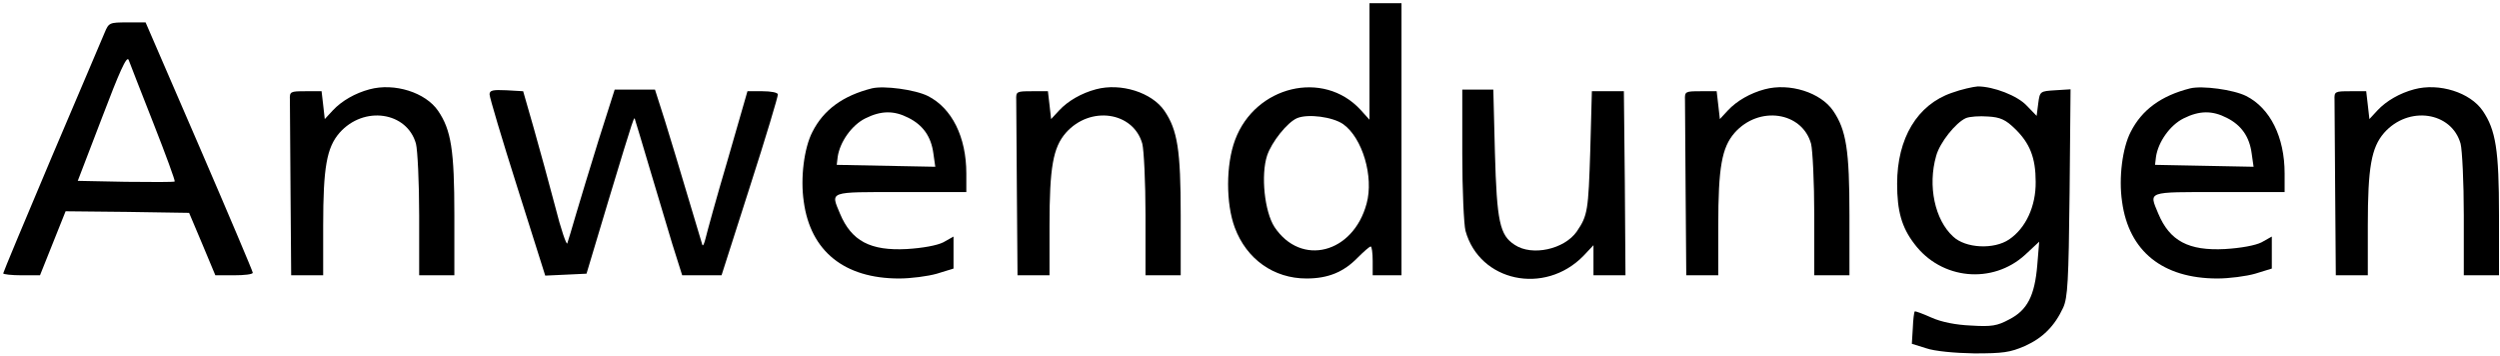
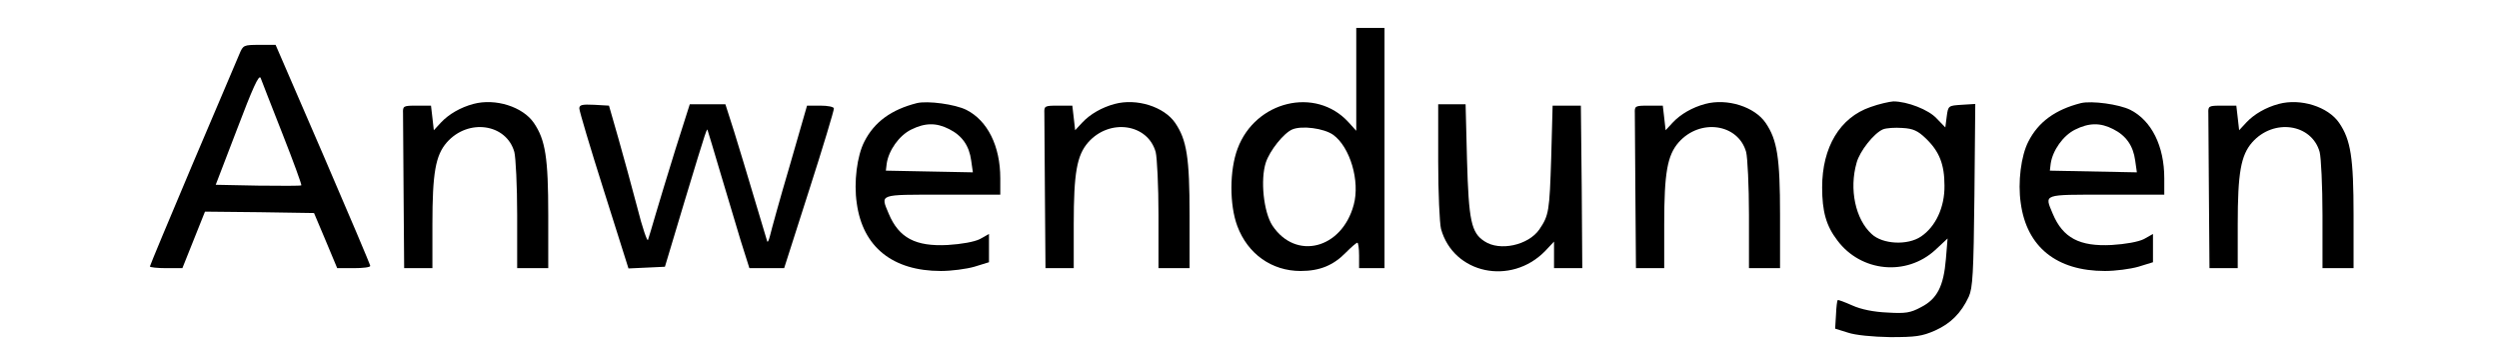
- <svg xmlns="http://www.w3.org/2000/svg" version="1.0" width="781pt" height="111pt" viewBox="0 0 781 111" preserveAspectRatio="xMidYMid meet">
-   <g transform="translate(0,111) scale(0.1,-0.1)" fill="#000000" stroke="none">
+ <svg xmlns="http://www.w3.org/2000/svg" version="1.0" width="781pt" height="111pt" viewBox="0 0 797.519 125.714" preserveAspectRatio="xMidYMid meet">
+   <g transform="matrix(0.1, 0, 0, -0.1, 8.548072, 119.8788)" fill="#000000" stroke="none">
    <path d="M4280 918 l0 -182 -28 31 c-116 126 -329 75 -392 -94 -29 -77 -29 -199 -1 -274 37 -99 122 -159 224 -159 68 0 116 20 160 65 19 19 37 35 41 35 3 0 6 -20 6 -45 l0 -45 45 0 45 0 0 425 0 425 -50 0 -50 0 0 -182z m-82 -196 c60 -43 96 -164 73 -248 -42 -156 -205 -198 -288 -73 -31 48 -43 162 -23 223 14 42 63 104 94 117 34 14 111 4 144 -19z" />
    <path d="M327 1008 c-8 -18 -82 -194 -166 -390 -83 -196 -151 -359 -151 -362 0 -3 26 -6 58 -6 l57 0 40 100 40 100 193 -2 193 -3 41 -97 41 -98 58 0 c33 0 59 3 59 8 0 4 -75 181 -167 394 l-168 388 -57 0 c-56 0 -58 -1 -71 -32z m152 -282 c39 -99 69 -181 67 -183 -2 -2 -71 -2 -153 -1 l-150 3 76 198 c54 142 77 194 83 180 4 -10 38 -99 77 -197z" />
    <path d="M1155 831 c-45 -12 -87 -36 -115 -66 l-25 -27 -5 44 -5 43 -50 0 c-48 0 -50 -1 -49 -27 0 -16 1 -145 2 -288 l2 -260 50 0 50 0 0 155 c0 182 11 244 51 290 76 86 211 66 239 -34 5 -20 10 -120 10 -223 l0 -188 55 0 55 0 0 188 c0 203 -10 266 -51 326 -39 57 -136 88 -214 67z" />
    <path d="M2725 834 c-91 -23 -151 -67 -186 -136 -26 -50 -38 -144 -27 -218 21 -155 127 -240 298 -240 37 0 90 7 118 15 l52 16 0 50 0 50 -32 -18 c-20 -10 -65 -18 -114 -21 -114 -6 -173 25 -209 111 -29 70 -38 67 190 67 l205 0 0 58 c0 114 -45 204 -120 242 -40 20 -137 33 -175 24z m114 -92 c46 -23 71 -59 78 -111 l6 -42 -154 3 -154 3 3 25 c7 47 44 99 86 120 50 25 90 25 135 2z" />
    <path d="M3425 831 c-45 -12 -87 -36 -115 -66 l-25 -27 -5 44 -5 43 -50 0 c-48 0 -50 -1 -49 -27 0 -16 1 -145 2 -288 l2 -260 50 0 50 0 0 155 c0 182 11 244 51 290 76 86 211 66 239 -34 5 -20 10 -120 10 -223 l0 -188 55 0 55 0 0 188 c0 203 -10 266 -51 326 -39 57 -136 88 -214 67z" />
    <path d="M5515 831 c-45 -12 -87 -36 -115 -66 l-25 -27 -5 44 -5 43 -50 0 c-48 0 -50 -1 -49 -27 0 -16 1 -145 2 -288 l2 -260 50 0 50 0 0 155 c0 182 11 244 51 290 76 86 211 66 239 -34 5 -20 10 -120 10 -223 l0 -188 55 0 55 0 0 188 c0 203 -10 266 -51 326 -39 57 -136 88 -214 67z" />
    <path d="M6100 820 c-108 -37 -171 -142 -171 -284 0 -85 14 -136 54 -188 84 -112 244 -127 346 -34 l44 41 -6 -73 c-8 -96 -31 -141 -88 -170 -37 -20 -55 -23 -119 -19 -48 2 -93 11 -124 25 -27 12 -51 21 -52 19 -2 -2 -5 -25 -6 -52 l-3 -49 45 -14 c26 -9 88 -15 150 -16 90 0 112 3 158 23 56 25 93 62 120 120 14 31 17 82 20 359 l3 323 -48 -3 c-47 -3 -48 -3 -53 -41 l-5 -39 -30 31 c-29 32 -105 61 -154 61 -14 -1 -51 -9 -81 -20z m196 -111 c48 -46 66 -92 66 -167 1 -76 -31 -145 -83 -180 -47 -32 -136 -28 -175 9 -57 52 -80 158 -53 252 11 41 61 104 93 118 12 5 43 7 69 5 38 -2 55 -10 83 -37z" />
    <path d="M6845 834 c-91 -23 -151 -67 -186 -136 -26 -50 -38 -144 -27 -218 21 -155 127 -240 298 -240 37 0 90 7 118 15 l52 16 0 50 0 50 -32 -18 c-20 -10 -65 -18 -114 -21 -114 -6 -173 25 -209 111 -29 70 -38 67 190 67 l205 0 0 58 c0 114 -45 204 -120 242 -40 20 -137 33 -175 24z m114 -92 c46 -23 71 -59 78 -111 l6 -42 -154 3 -154 3 3 25 c7 47 44 99 86 120 50 25 90 25 135 2z" />
    <path d="M7545 831 c-45 -12 -87 -36 -115 -66 l-25 -27 -5 44 -5 43 -50 0 c-48 0 -50 -1 -49 -27 0 -16 1 -145 2 -288 l2 -260 50 0 50 0 0 155 c0 182 11 244 51 290 76 86 211 66 239 -34 5 -20 10 -120 10 -223 l0 -188 55 0 55 0 0 188 c0 203 -10 266 -51 326 -39 57 -136 88 -214 67z" />
    <path d="M1530 815 c0 -9 39 -140 87 -291 l87 -275 65 3 64 3 69 230 c83 274 80 263 83 250 2 -5 22 -73 45 -150 23 -77 55 -184 71 -237 l31 -98 61 0 62 0 89 278 c49 152 88 282 87 287 0 6 -22 10 -48 10 l-47 0 -62 -215 c-35 -118 -65 -228 -69 -245 -4 -16 -8 -25 -10 -20 -2 6 -22 73 -45 150 -23 77 -55 184 -72 238 l-31 97 -63 0 -63 0 -50 -157 c-27 -87 -59 -192 -71 -233 -12 -41 -24 -82 -27 -90 -2 -8 -20 43 -38 115 -19 72 -49 182 -67 245 l-33 115 -52 3 c-43 2 -53 0 -53 -13z" />
    <path d="M4570 628 c0 -112 5 -219 10 -239 44 -159 247 -202 368 -79 l32 34 0 -47 0 -47 50 0 50 0 -2 288 -3 287 -50 0 -50 0 -5 -185 c-6 -188 -8 -203 -42 -253 -39 -56 -140 -78 -194 -42 -47 30 -56 73 -62 288 l-5 197 -48 0 -49 0 0 -202z" />
  </g>
</svg>
